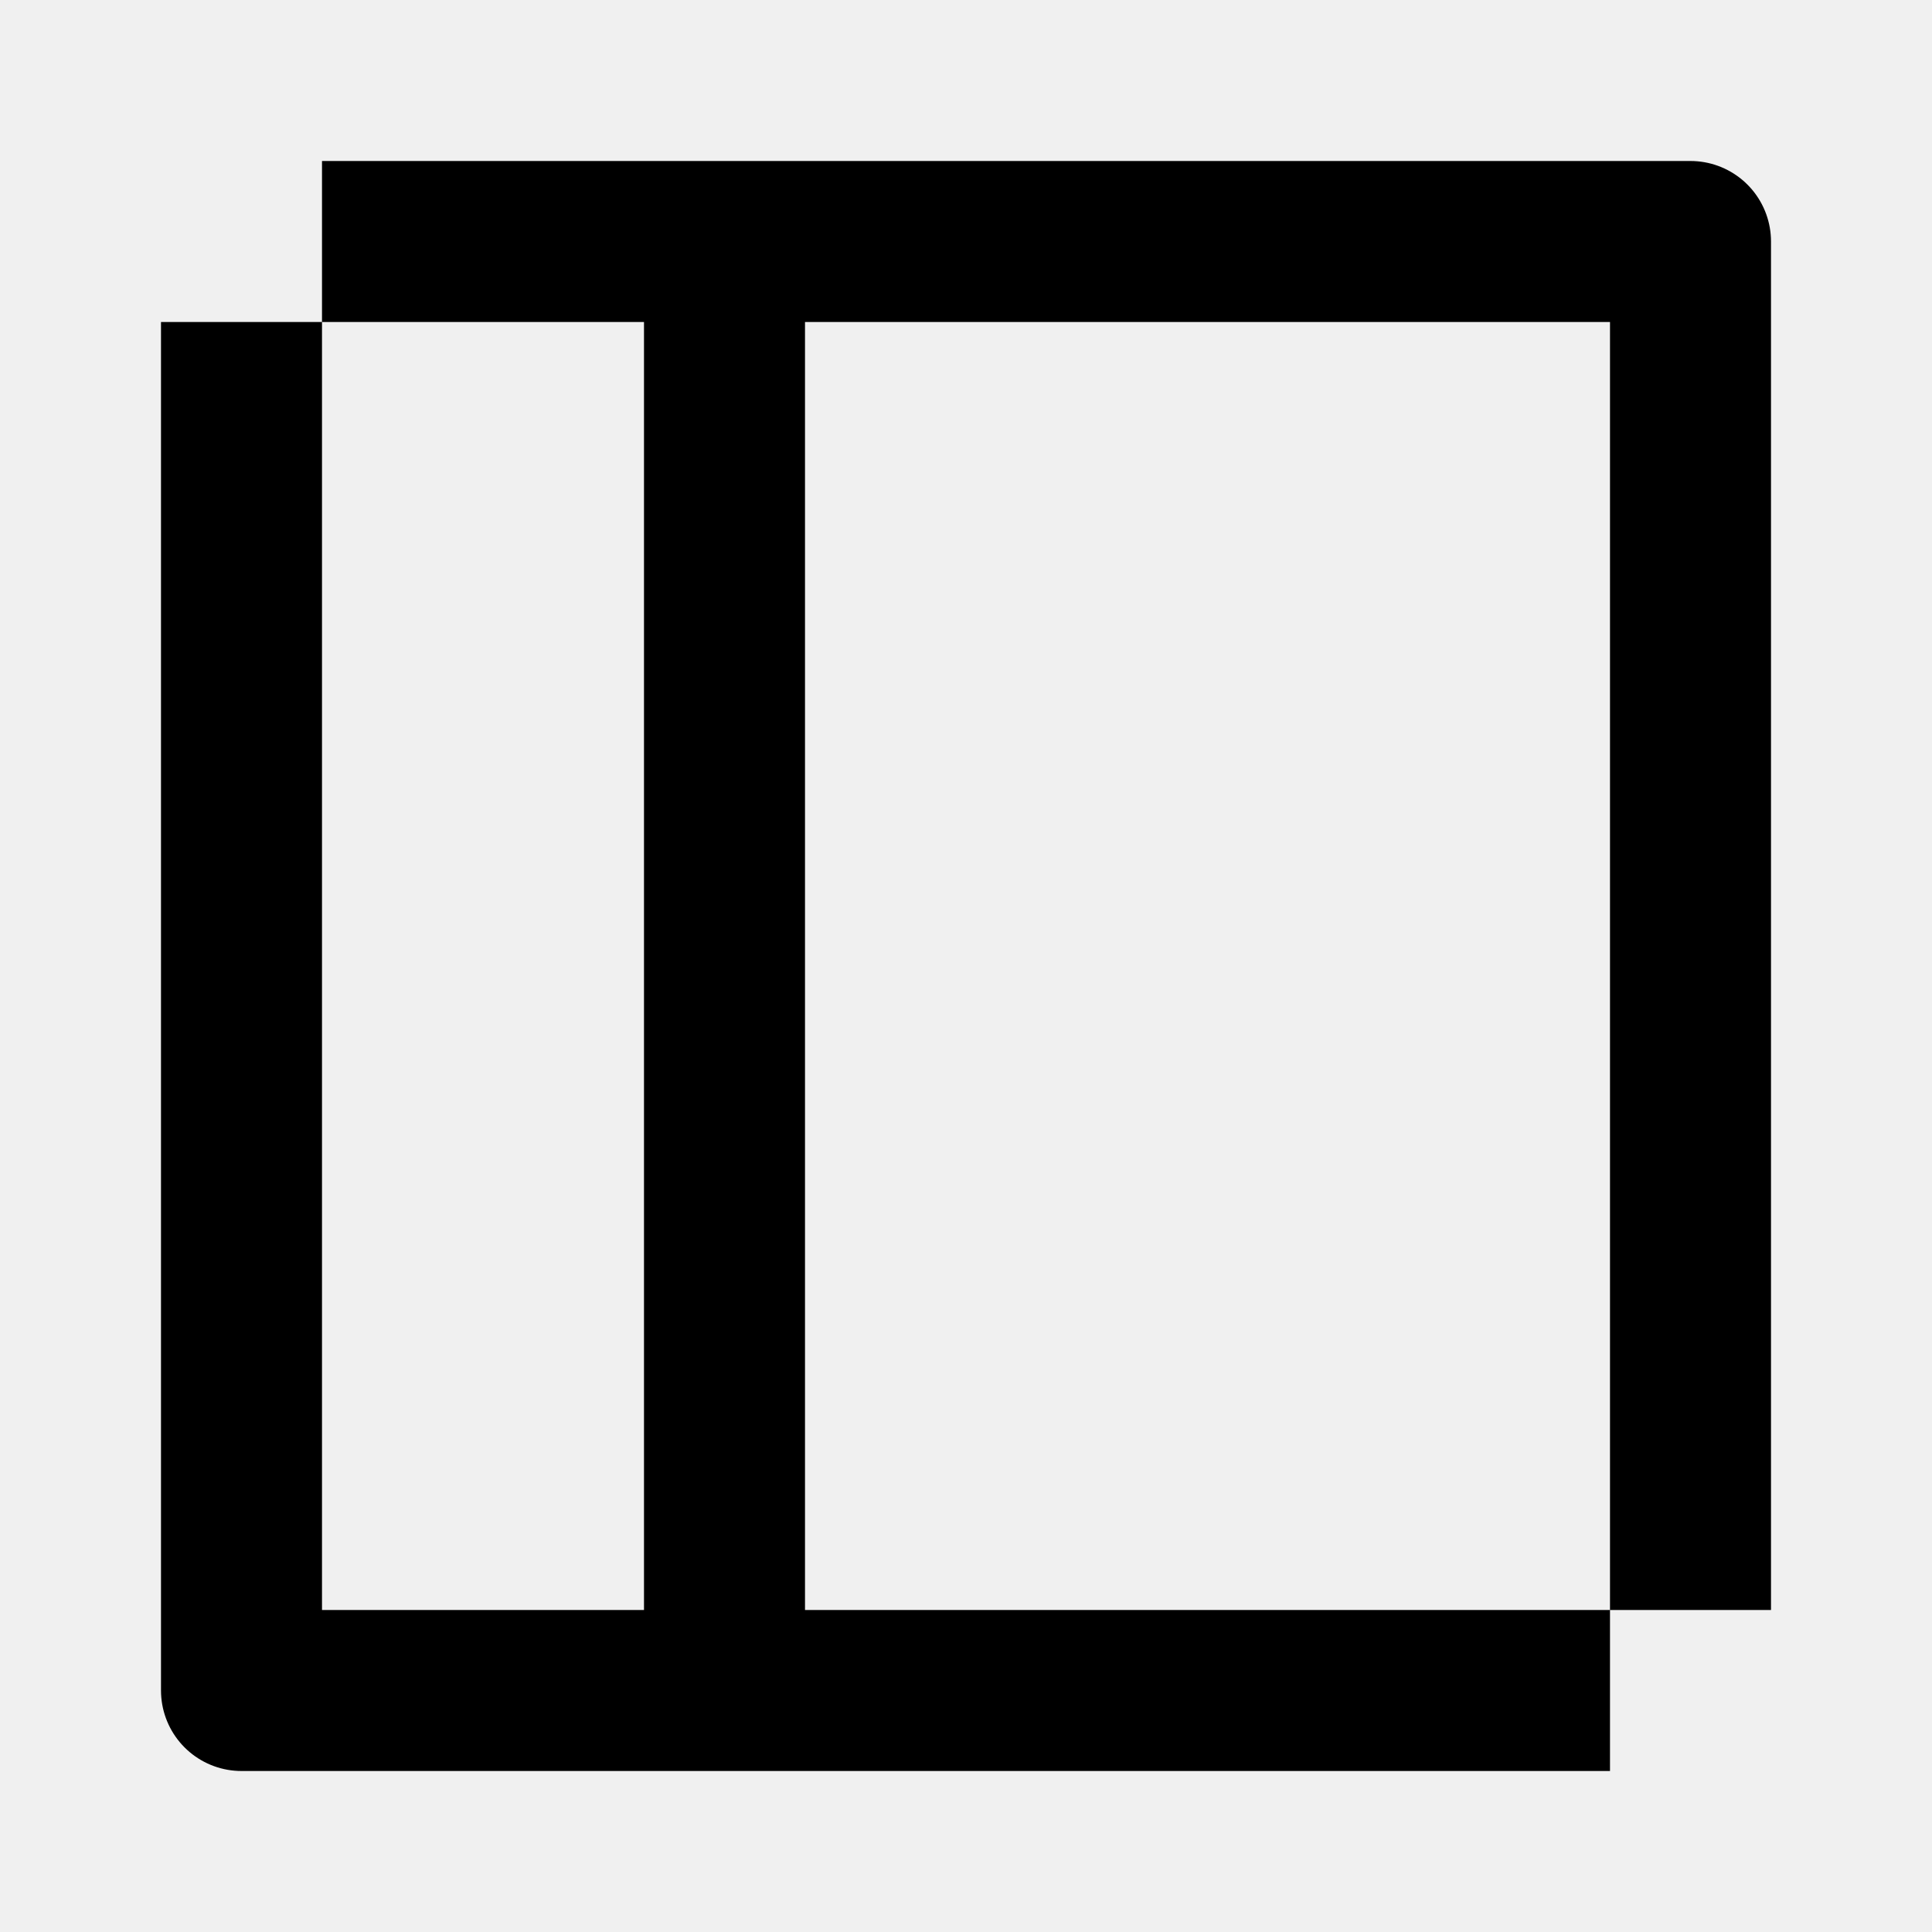
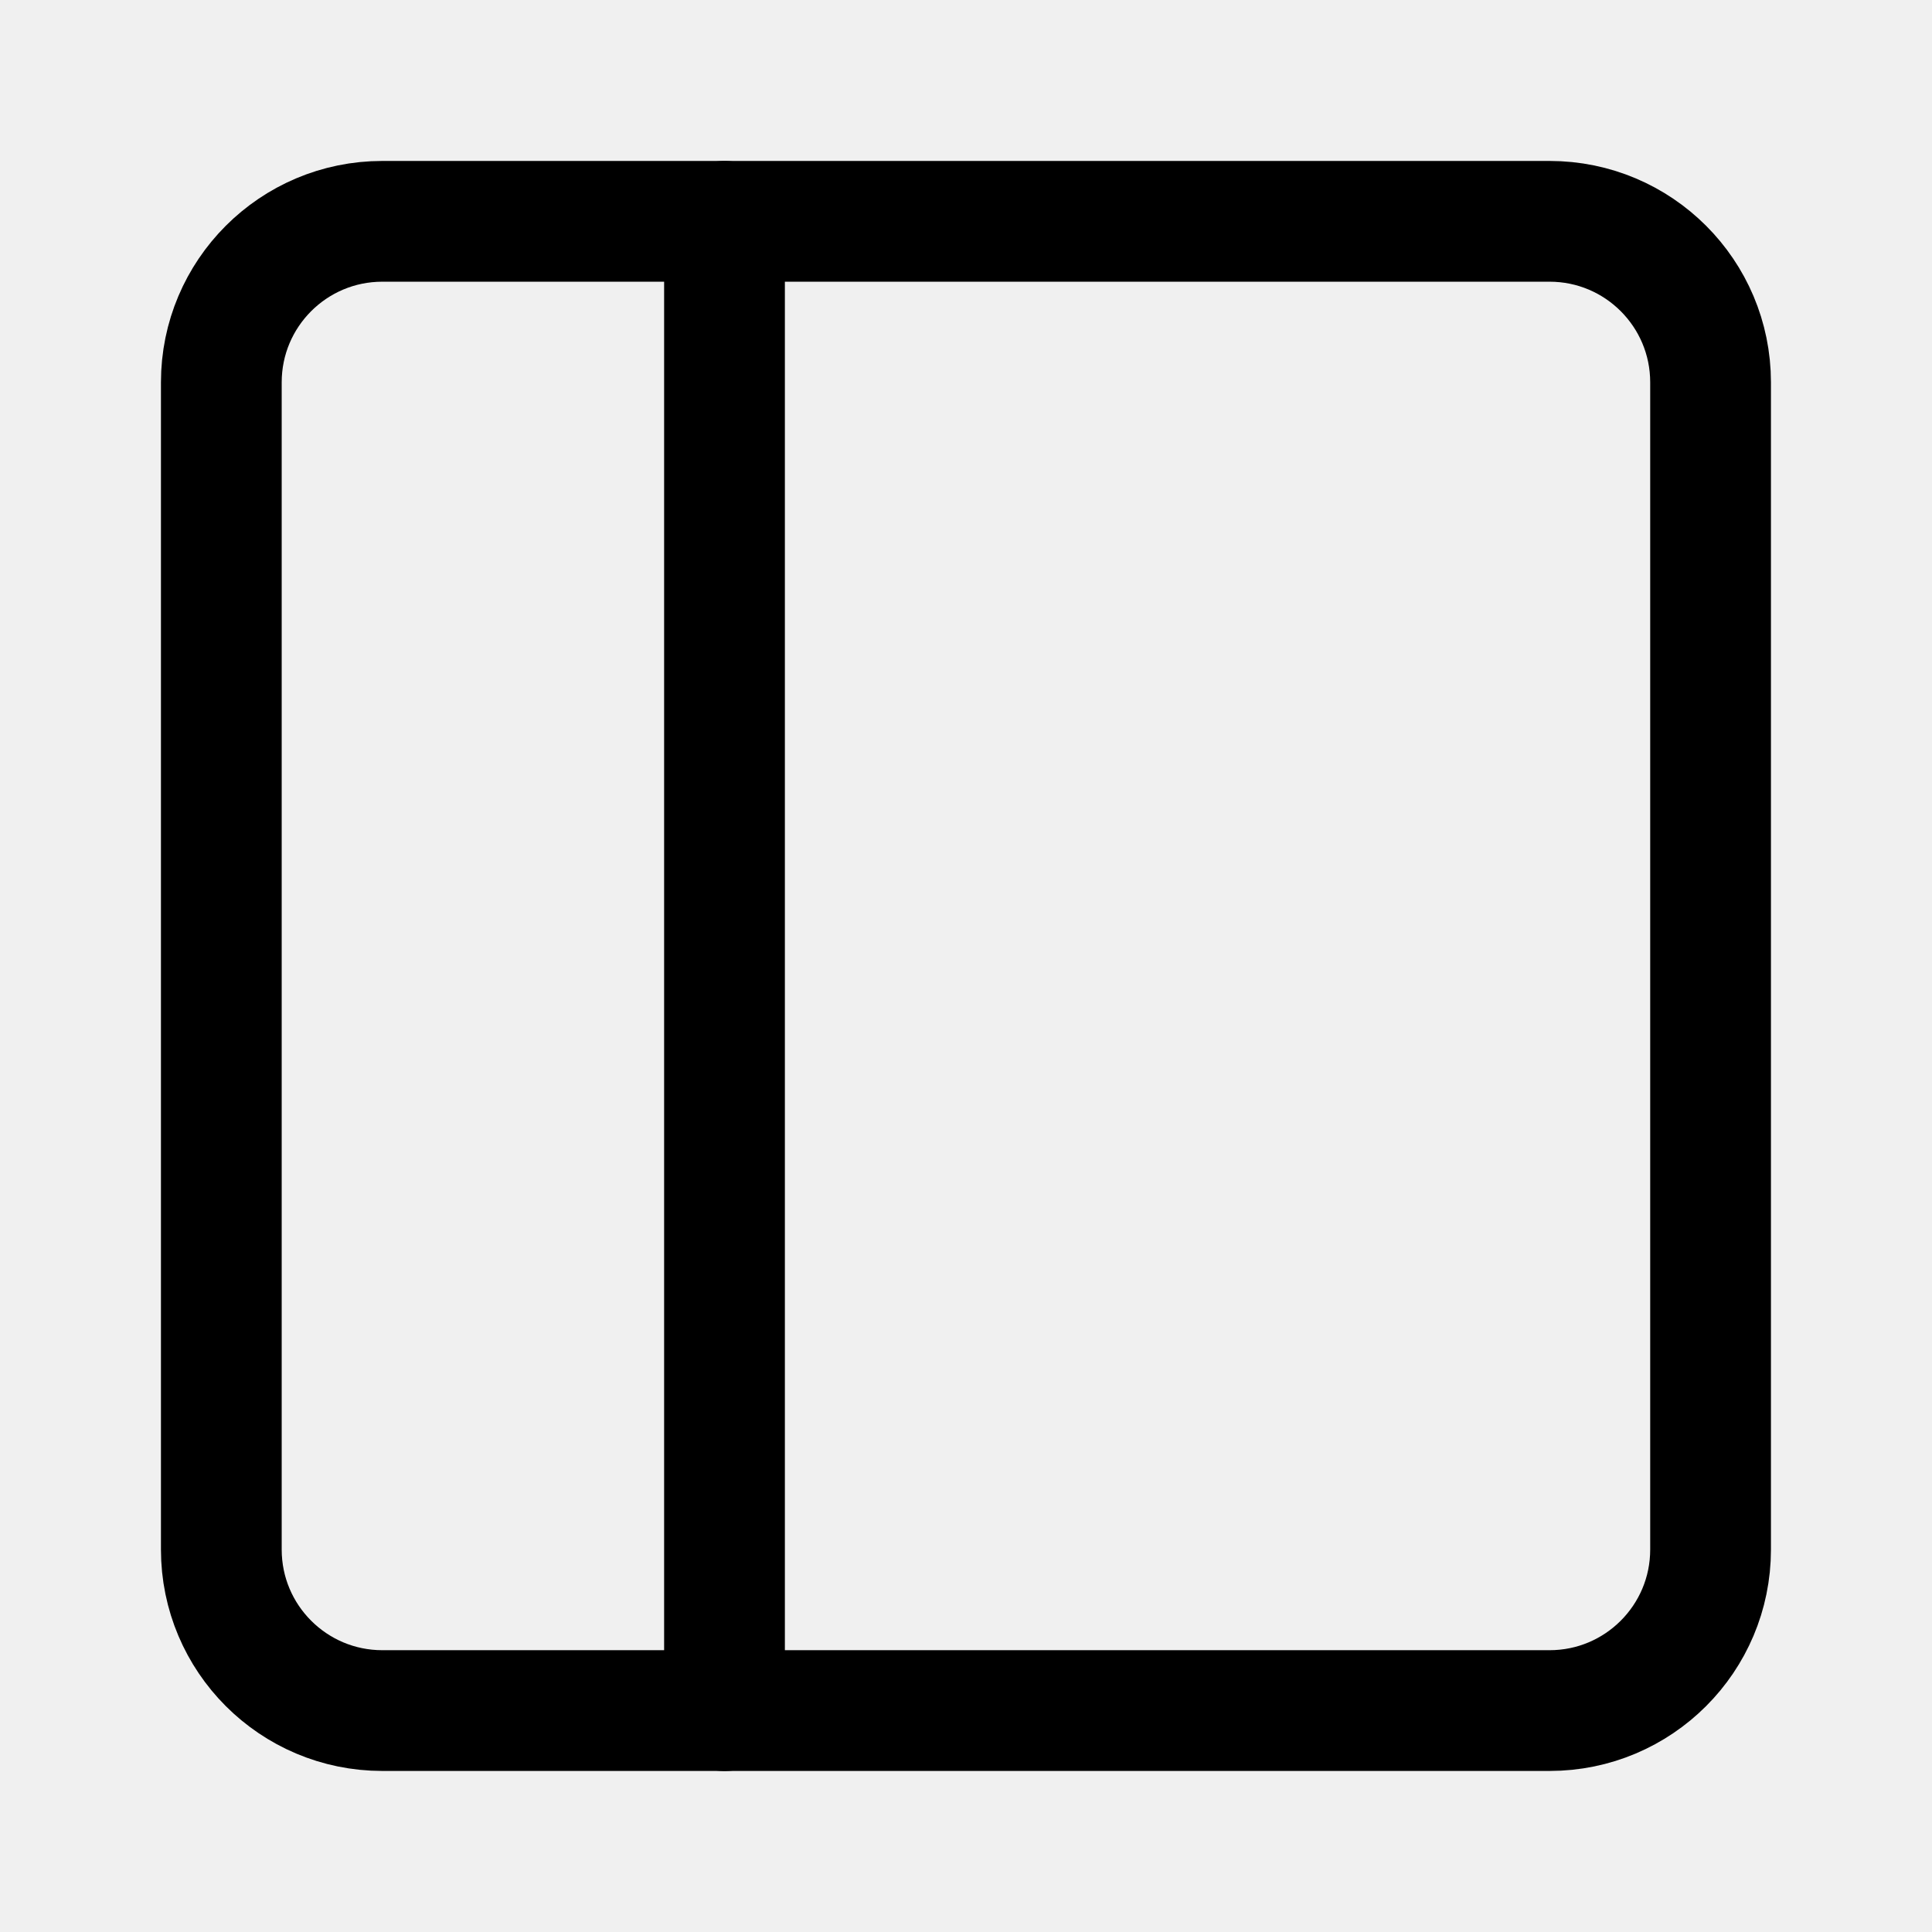
- <svg xmlns="http://www.w3.org/2000/svg" width="100%" height="100%" viewBox="-1.5 -1.5 18 18" fill="currentColor" stroke="none" overflow="visible">
-   <defs>
-     <mask id="square-sidebar-notch" maskUnits="userSpaceOnUse">
-       <rect x="-10" y="-10" width="100" height="100" fill="white" />
-       <rect fill="black" x="-0.5" y="-0.5" width="2" height="2" />
-       <rect fill="black" x="13.5" y="13.5" width="2" height="2" />
-     </mask>
-   </defs>
-   <rect x="0.75" y="0.75" width="13.5" height="13.5" fill="none" stroke="currentColor" stroke-width="1.5" stroke-linejoin="round" mask="url(#square-sidebar-notch)" />
-   <rect x="4.5" y="0.75" width="1.5" height="13.5" />
+ <svg xmlns="http://www.w3.org/2000/svg" width="100%" height="100%" viewBox="-1.5 -1.5 18 18" fill="none" stroke="currentColor" stroke-width="1.125" stroke-linecap="round" stroke-linejoin="round" overflow="visible">
+   <rect x="0.562" y="0.562" width="13.875" height="13.875" rx="1.5" />
+   <line x1="5.25" y1="0.562" x2="5.25" y2="14.438" />
</svg>
